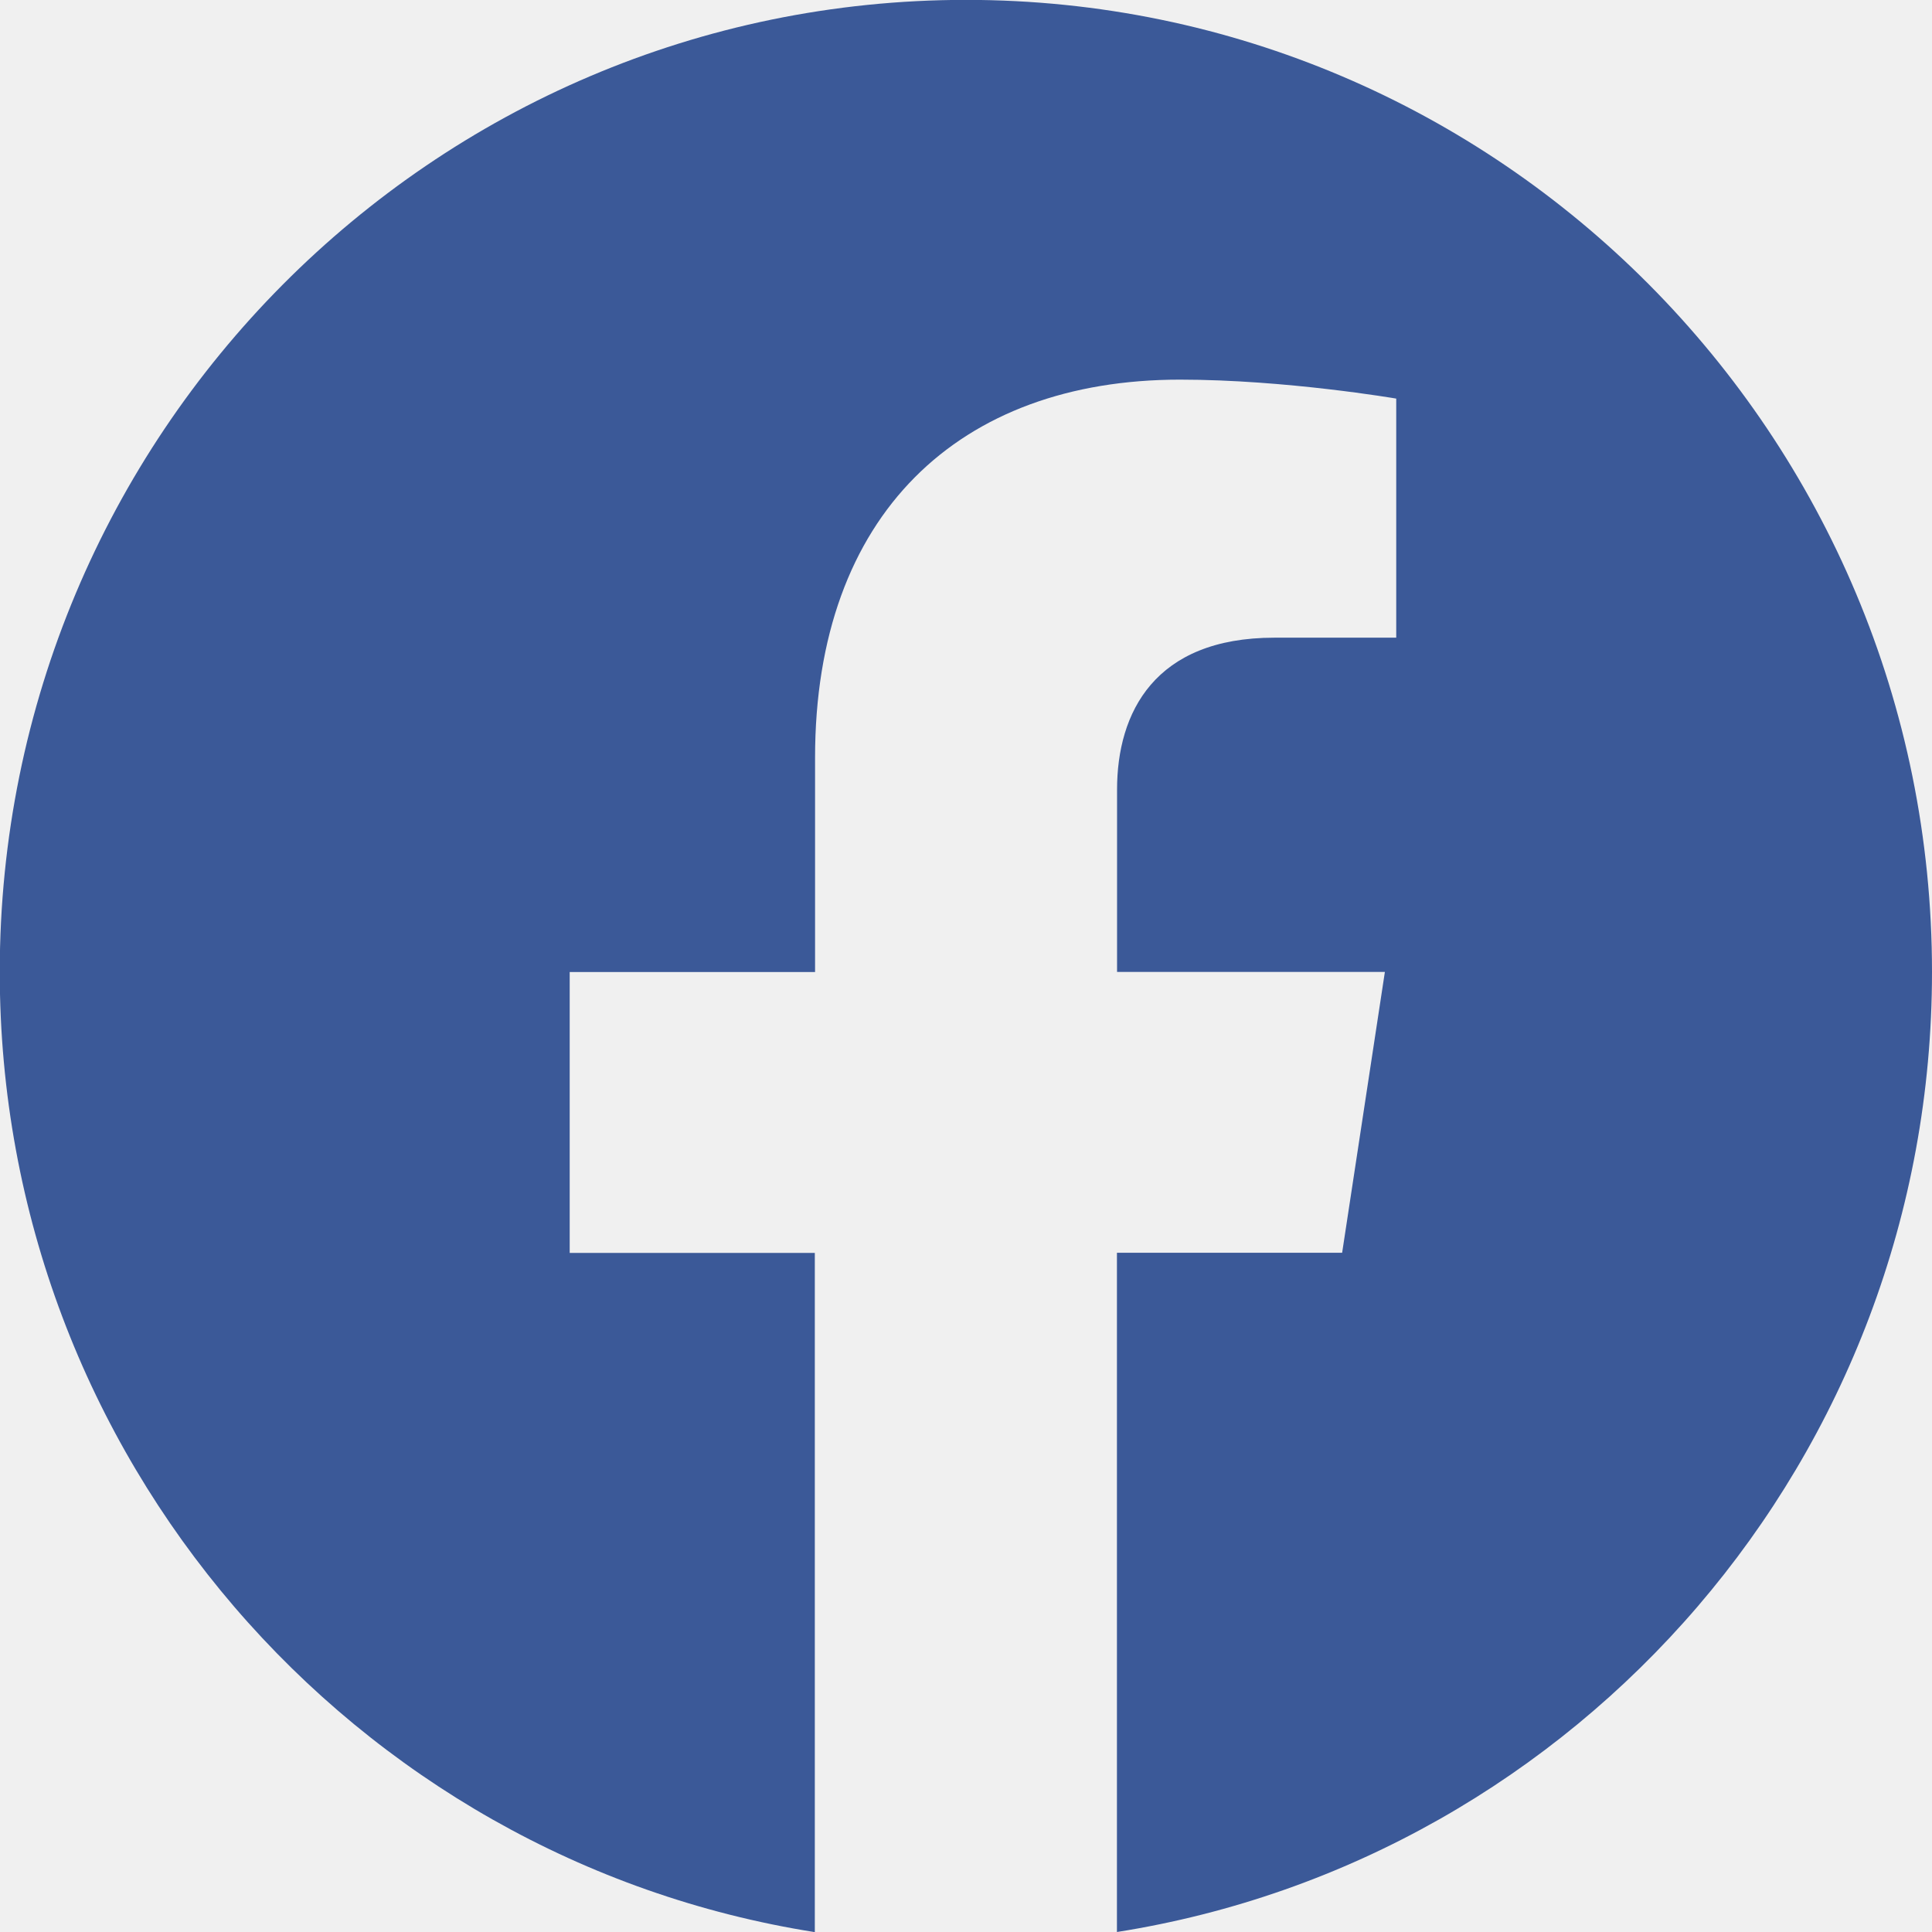
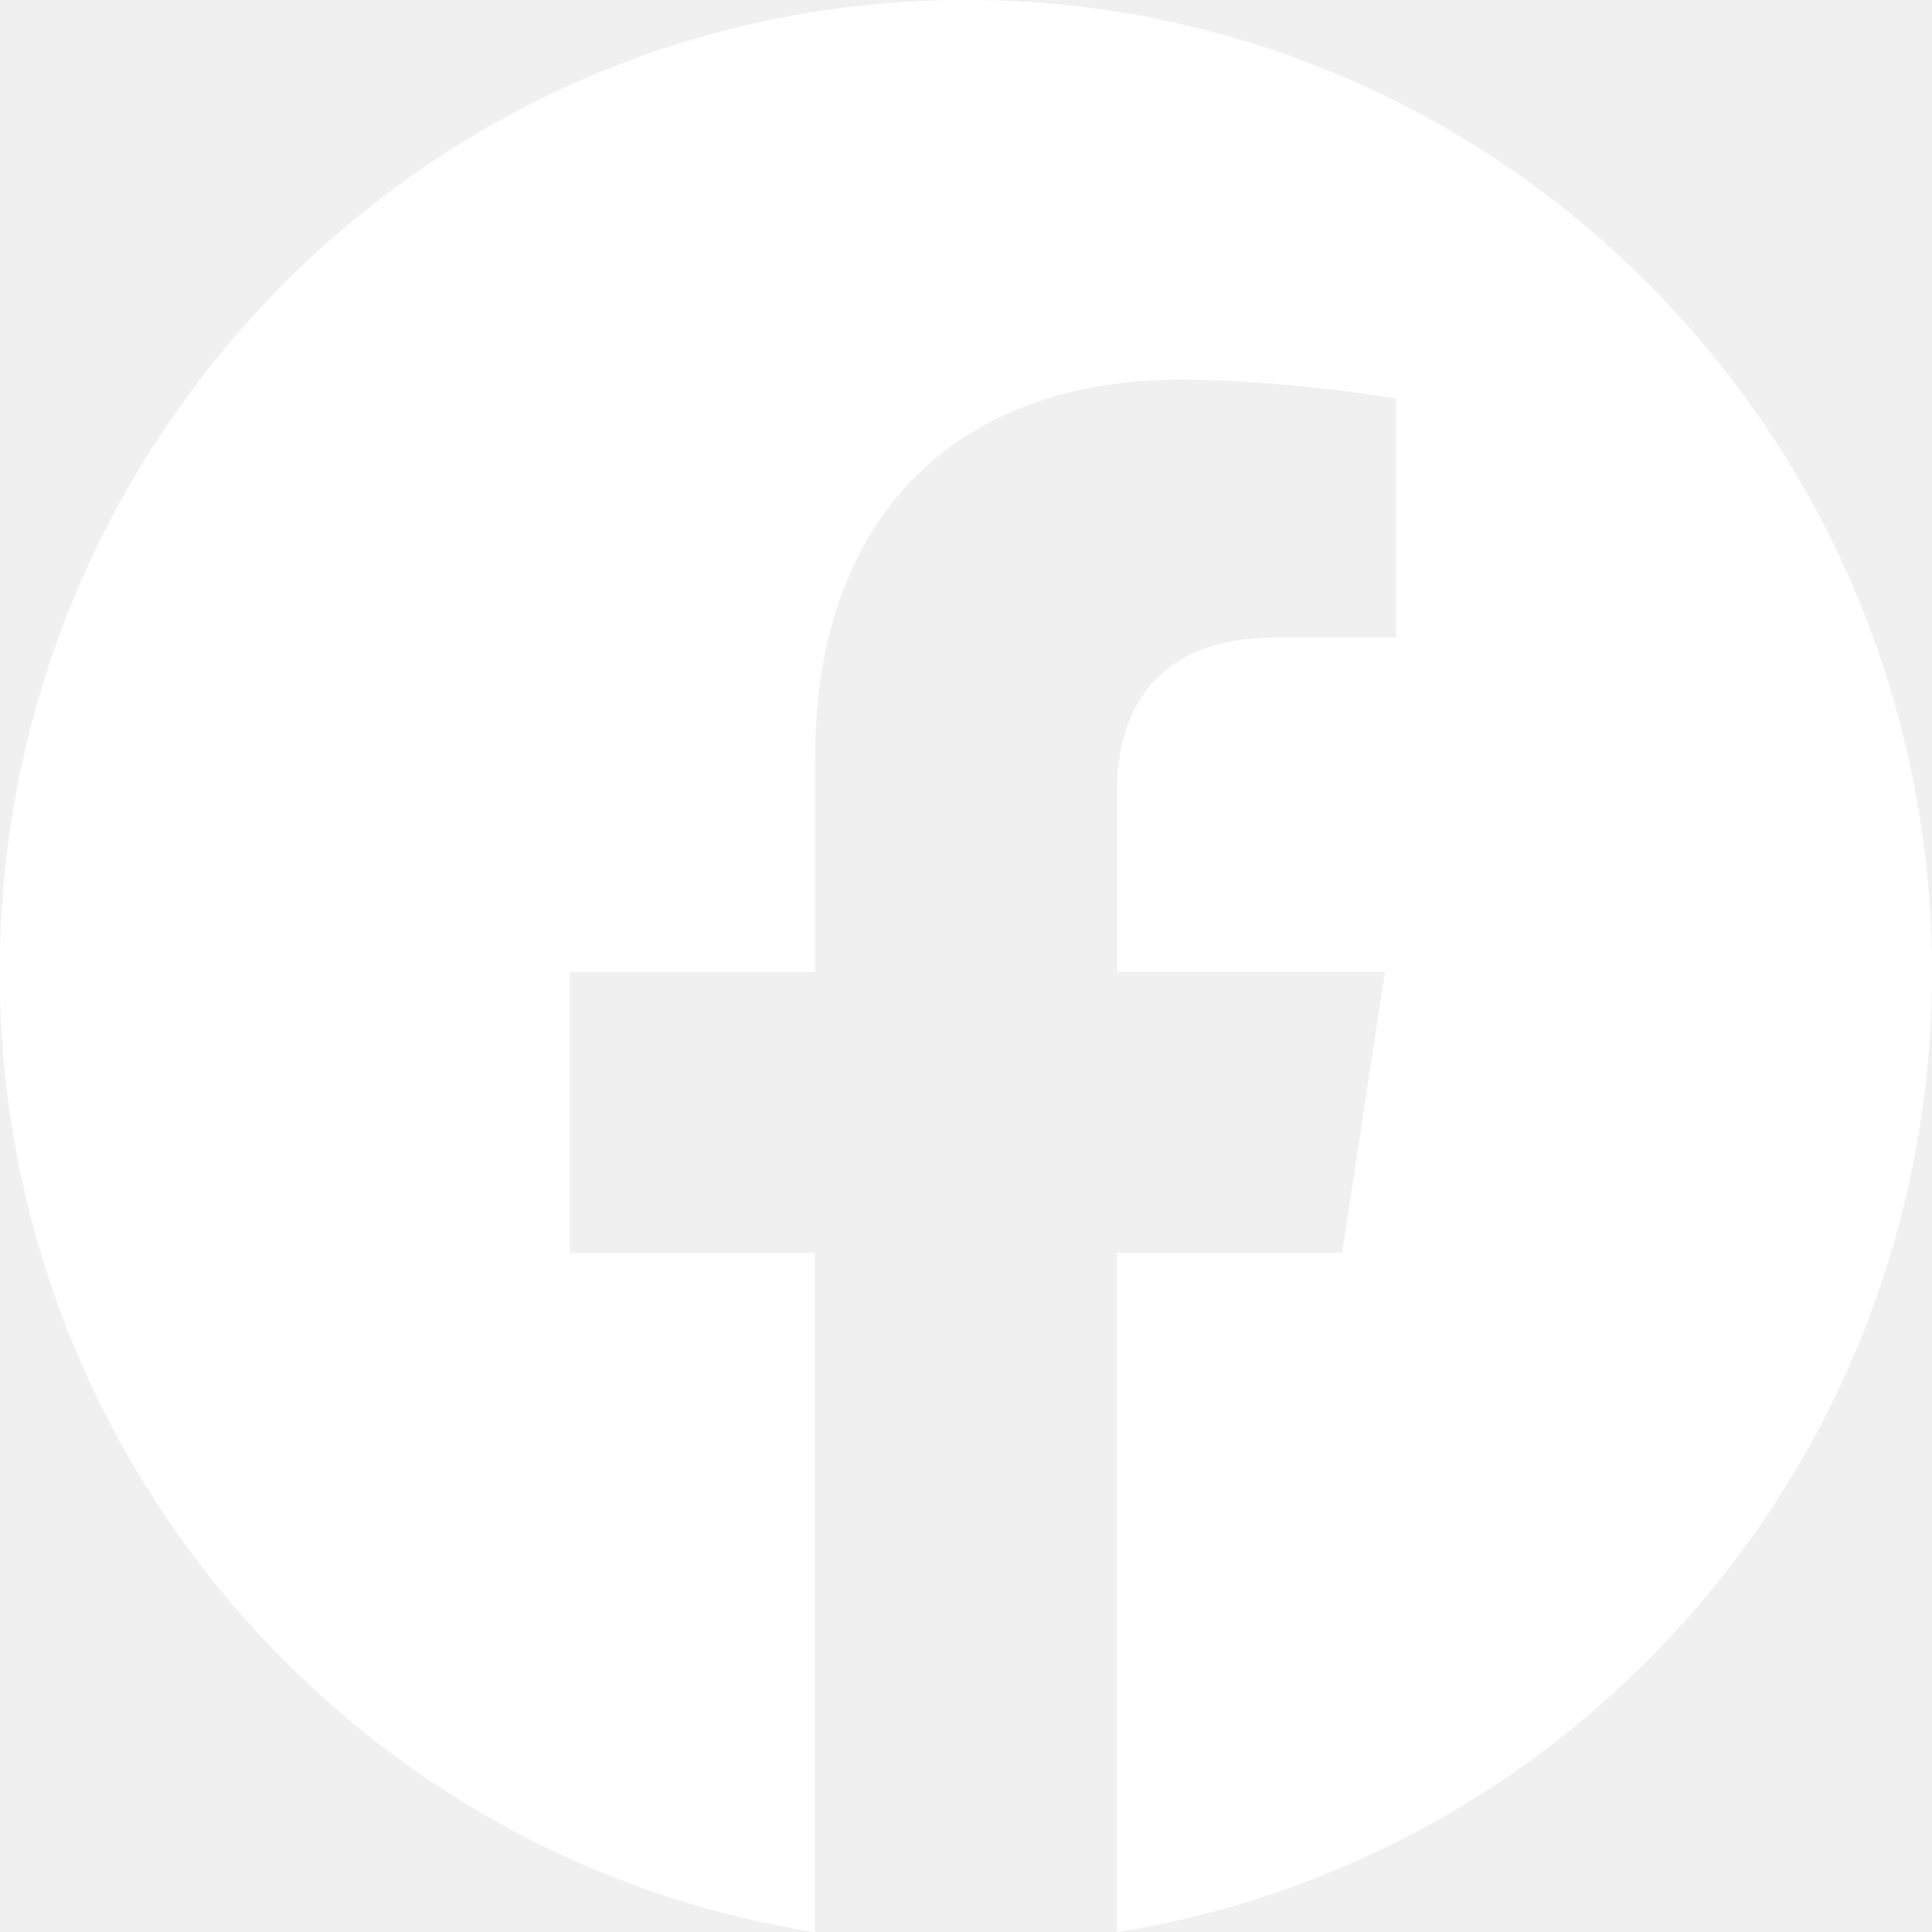
- <svg xmlns="http://www.w3.org/2000/svg" width="16" height="16" fill="#3B5998" class="bi bi-facebook" viewBox="0 0 16 16">
+ <svg xmlns="http://www.w3.org/2000/svg" width="16" height="16" fill="#fff" class="bi bi-facebook" viewBox="0 0 16 16">
  <path d="M16 8.049c0-4.446-3.582-8.05-8-8.05C3.58 0-.002 3.603-.002 8.05c0 4.017 2.926 7.347 6.75 7.951v-5.625h-2.03V8.05H6.75V6.275c0-2.017 1.195-3.131 3.022-3.131.876 0 1.791.157 1.791.157v1.98h-1.009c-.993 0-1.303.621-1.303 1.258v1.51h2.218l-.354 2.326H9.25V16c3.824-.604 6.75-3.934 6.75-7.951z" />
</svg>
